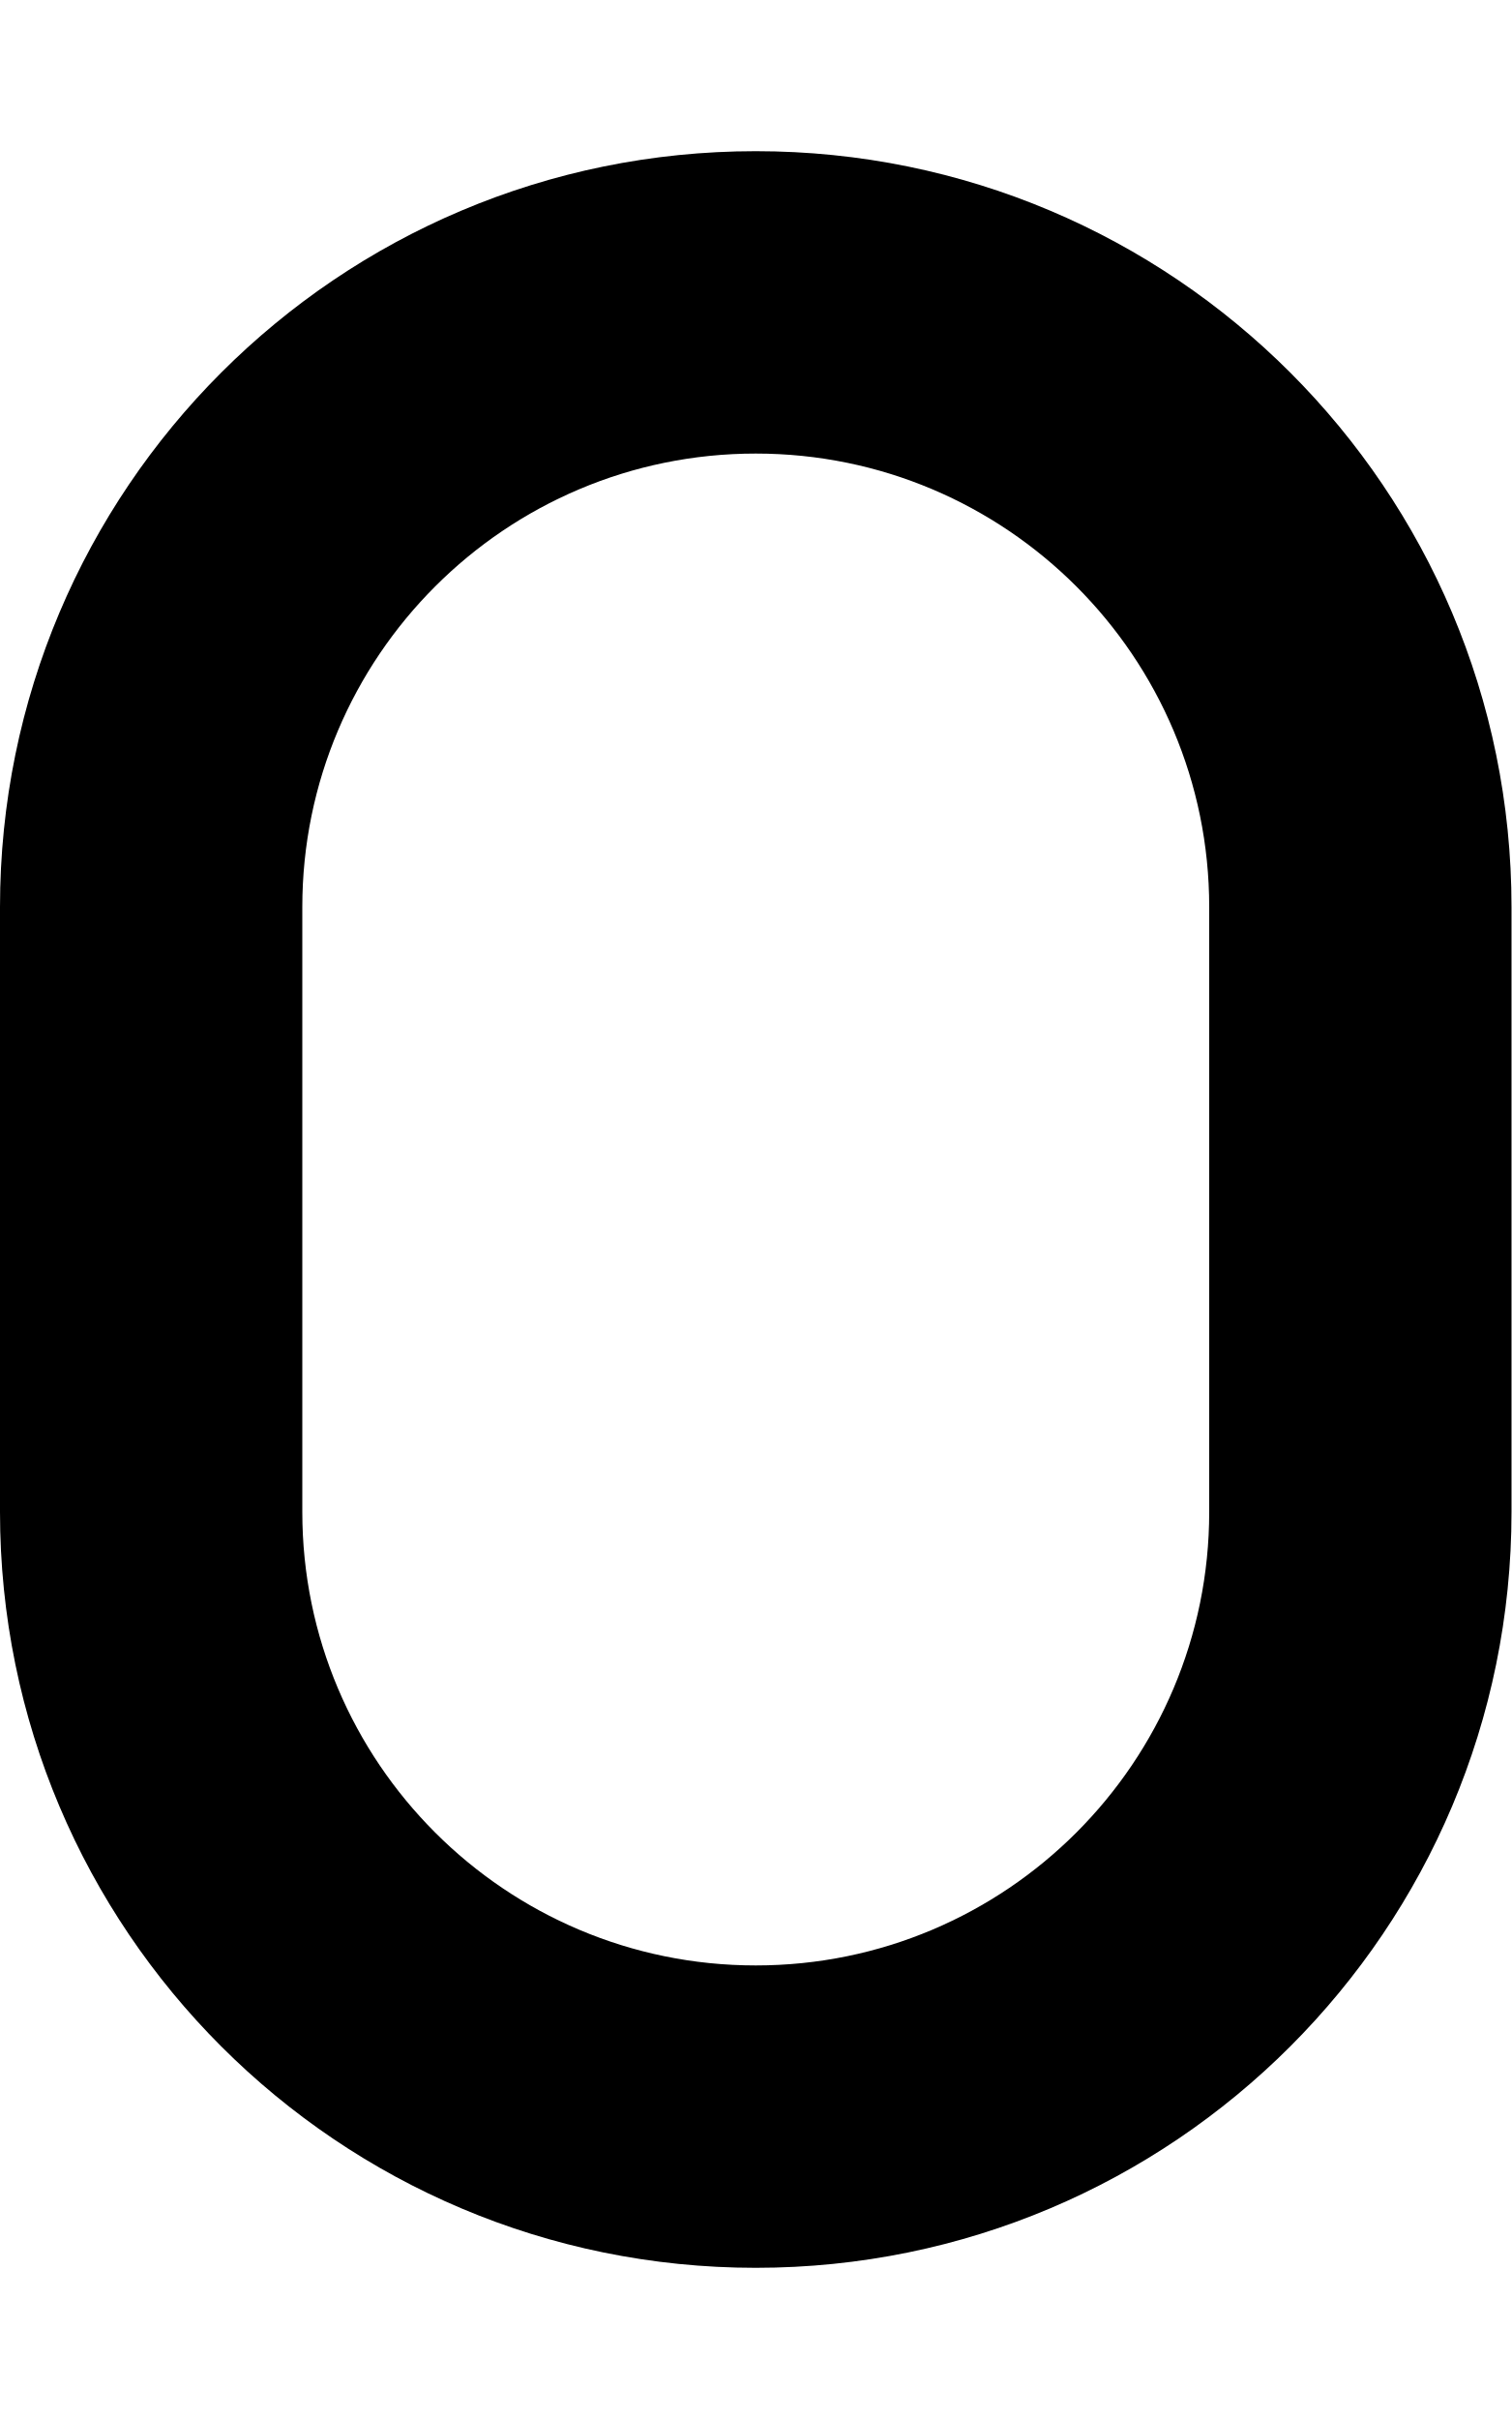
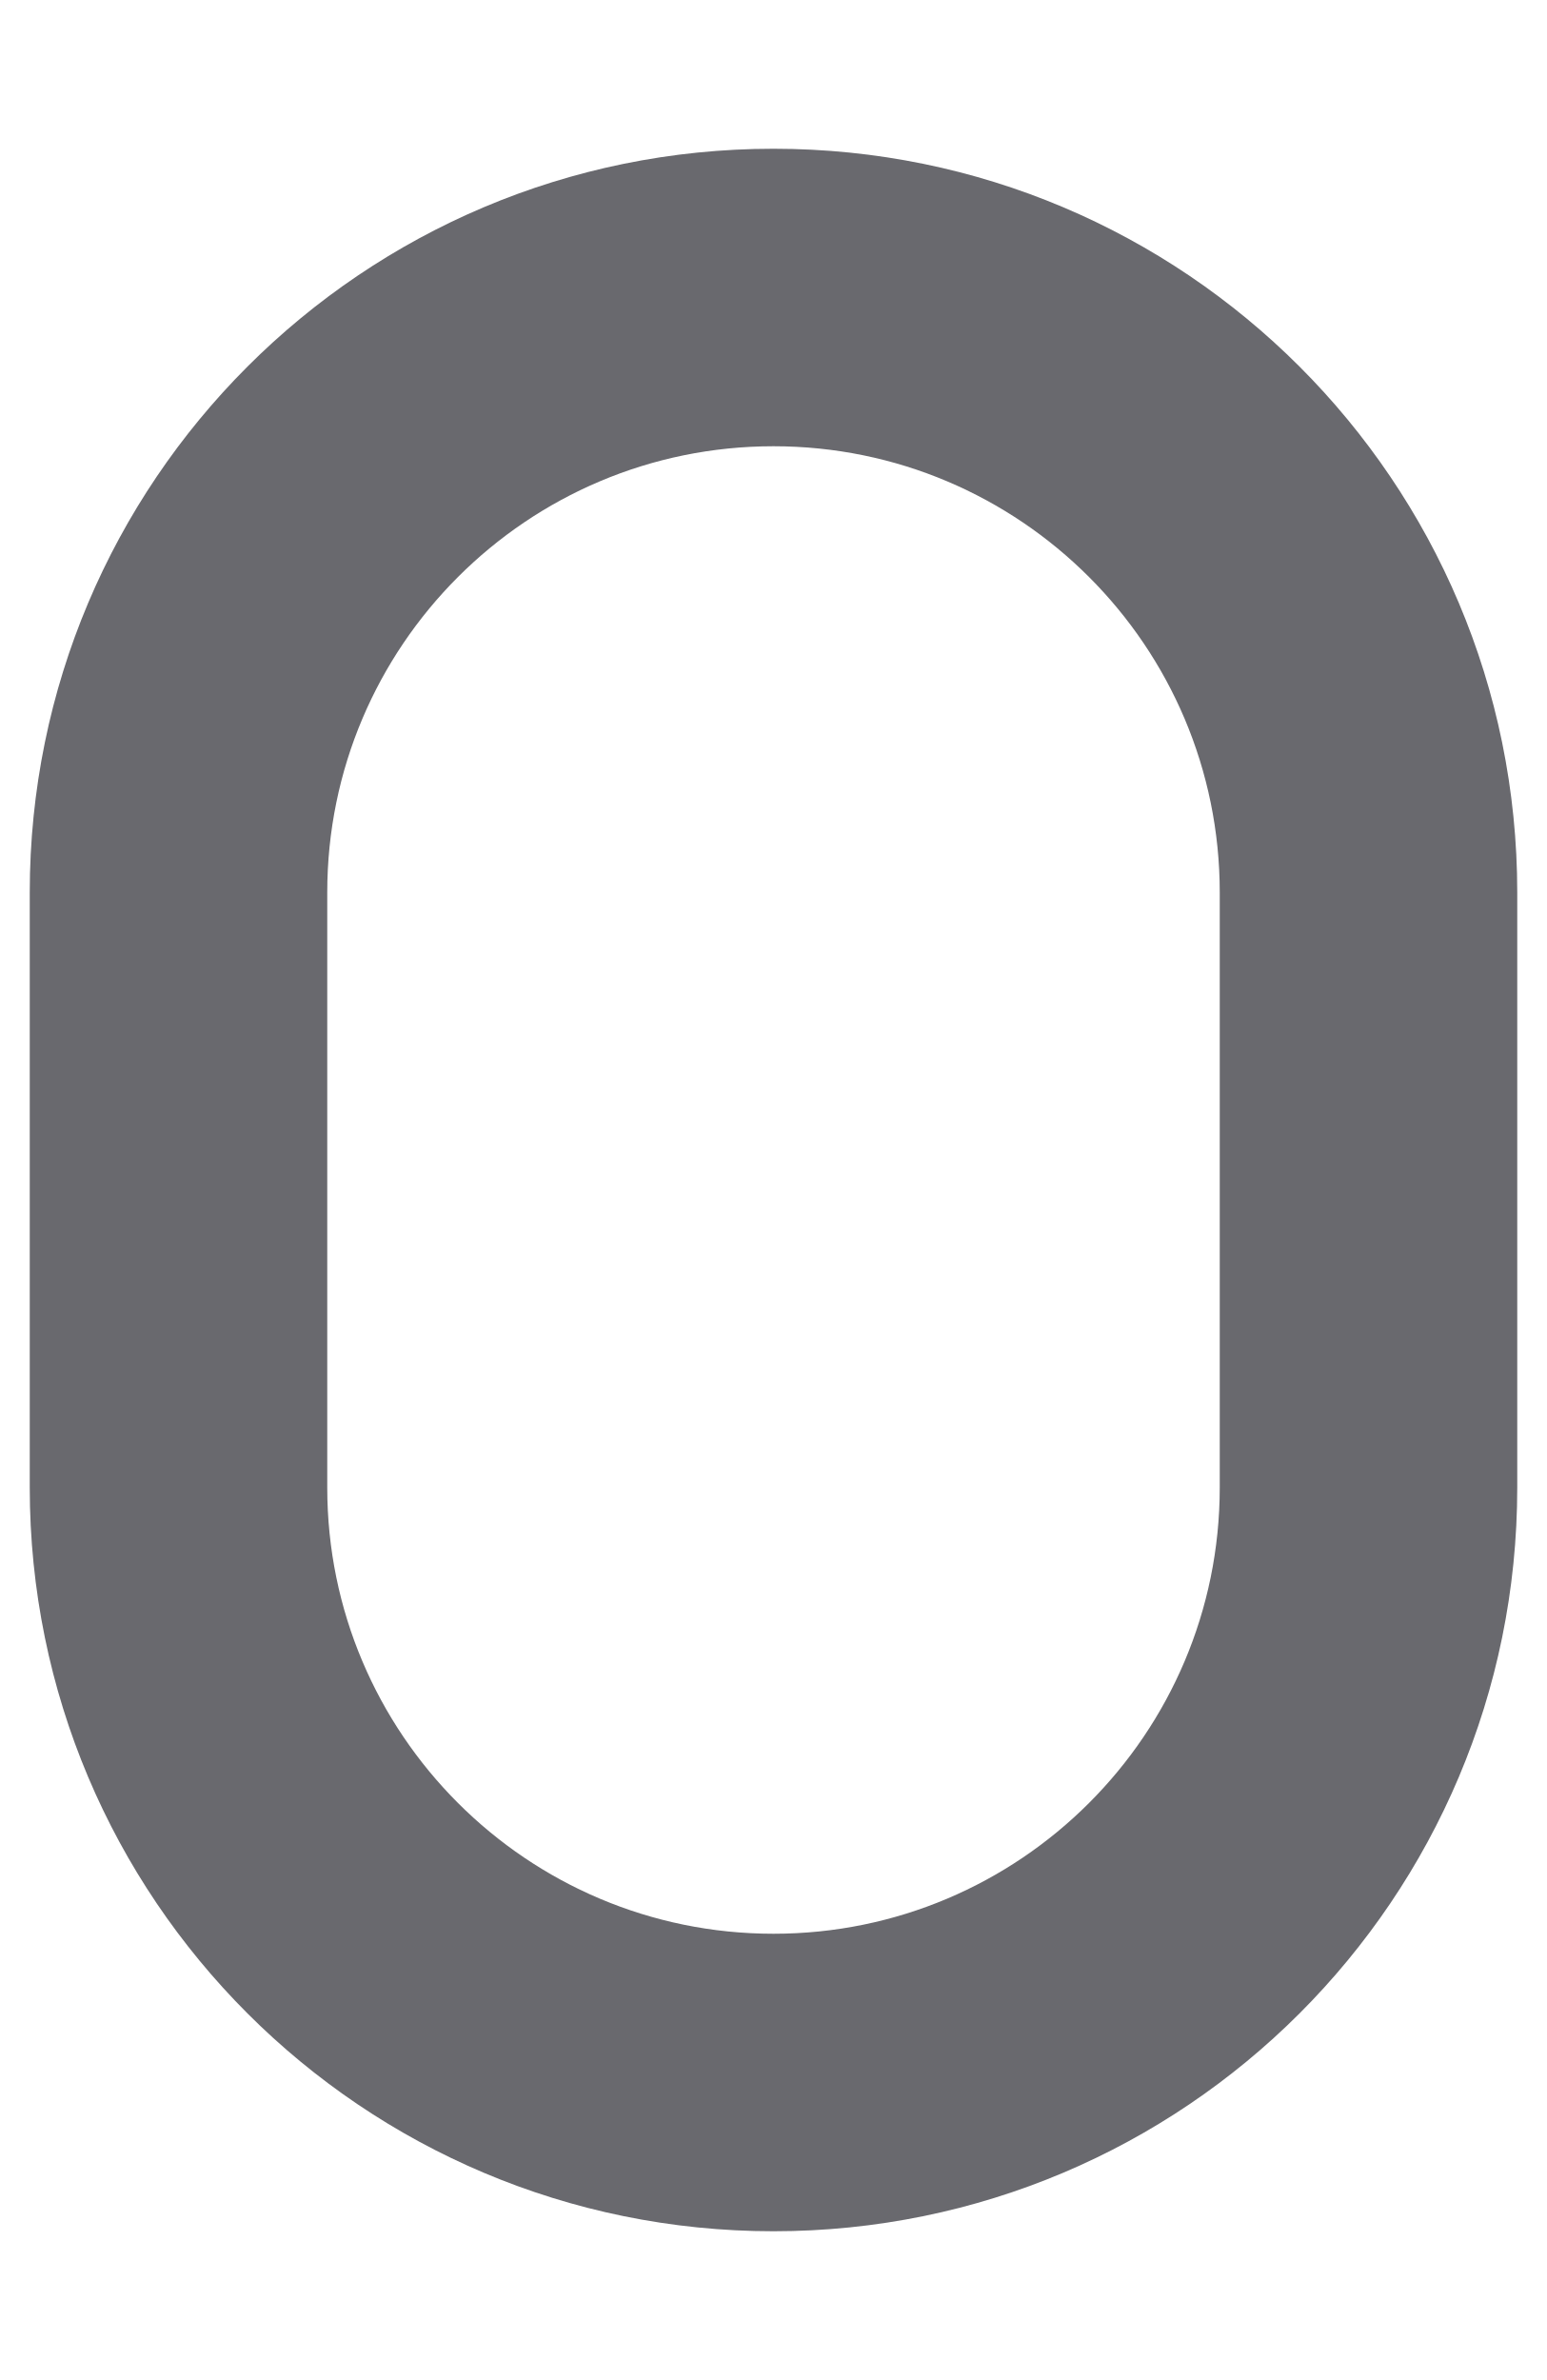
- <svg xmlns="http://www.w3.org/2000/svg" height="16" width="10" viewBox="0 0 320 512">
-   <path d="M0 192C0 103.6 71.6 32 160 32s160 71.6 160 160V320c0 88.4-71.6 160-160 160S0 408.4 0 320V192zM160 96c-53 0-96 43-96 96V320c0 53 43 96 96 96s96-43 96-96V192c0-53-43-96-96-96z" />
+ <svg xmlns="http://www.w3.org/2000/svg" height="20" width="13" viewBox="0 0 320 512">
+   <path fill="#69696e" d="M0 192C0 103.6 71.6 32 160 32s160 71.6 160 160V320c0 88.4-71.6 160-160 160S0 408.4 0 320V192zM160 96c-53 0-96 43-96 96V320c0 53 43 96 96 96s96-43 96-96V192c0-53-43-96-96-96z" />
</svg>
